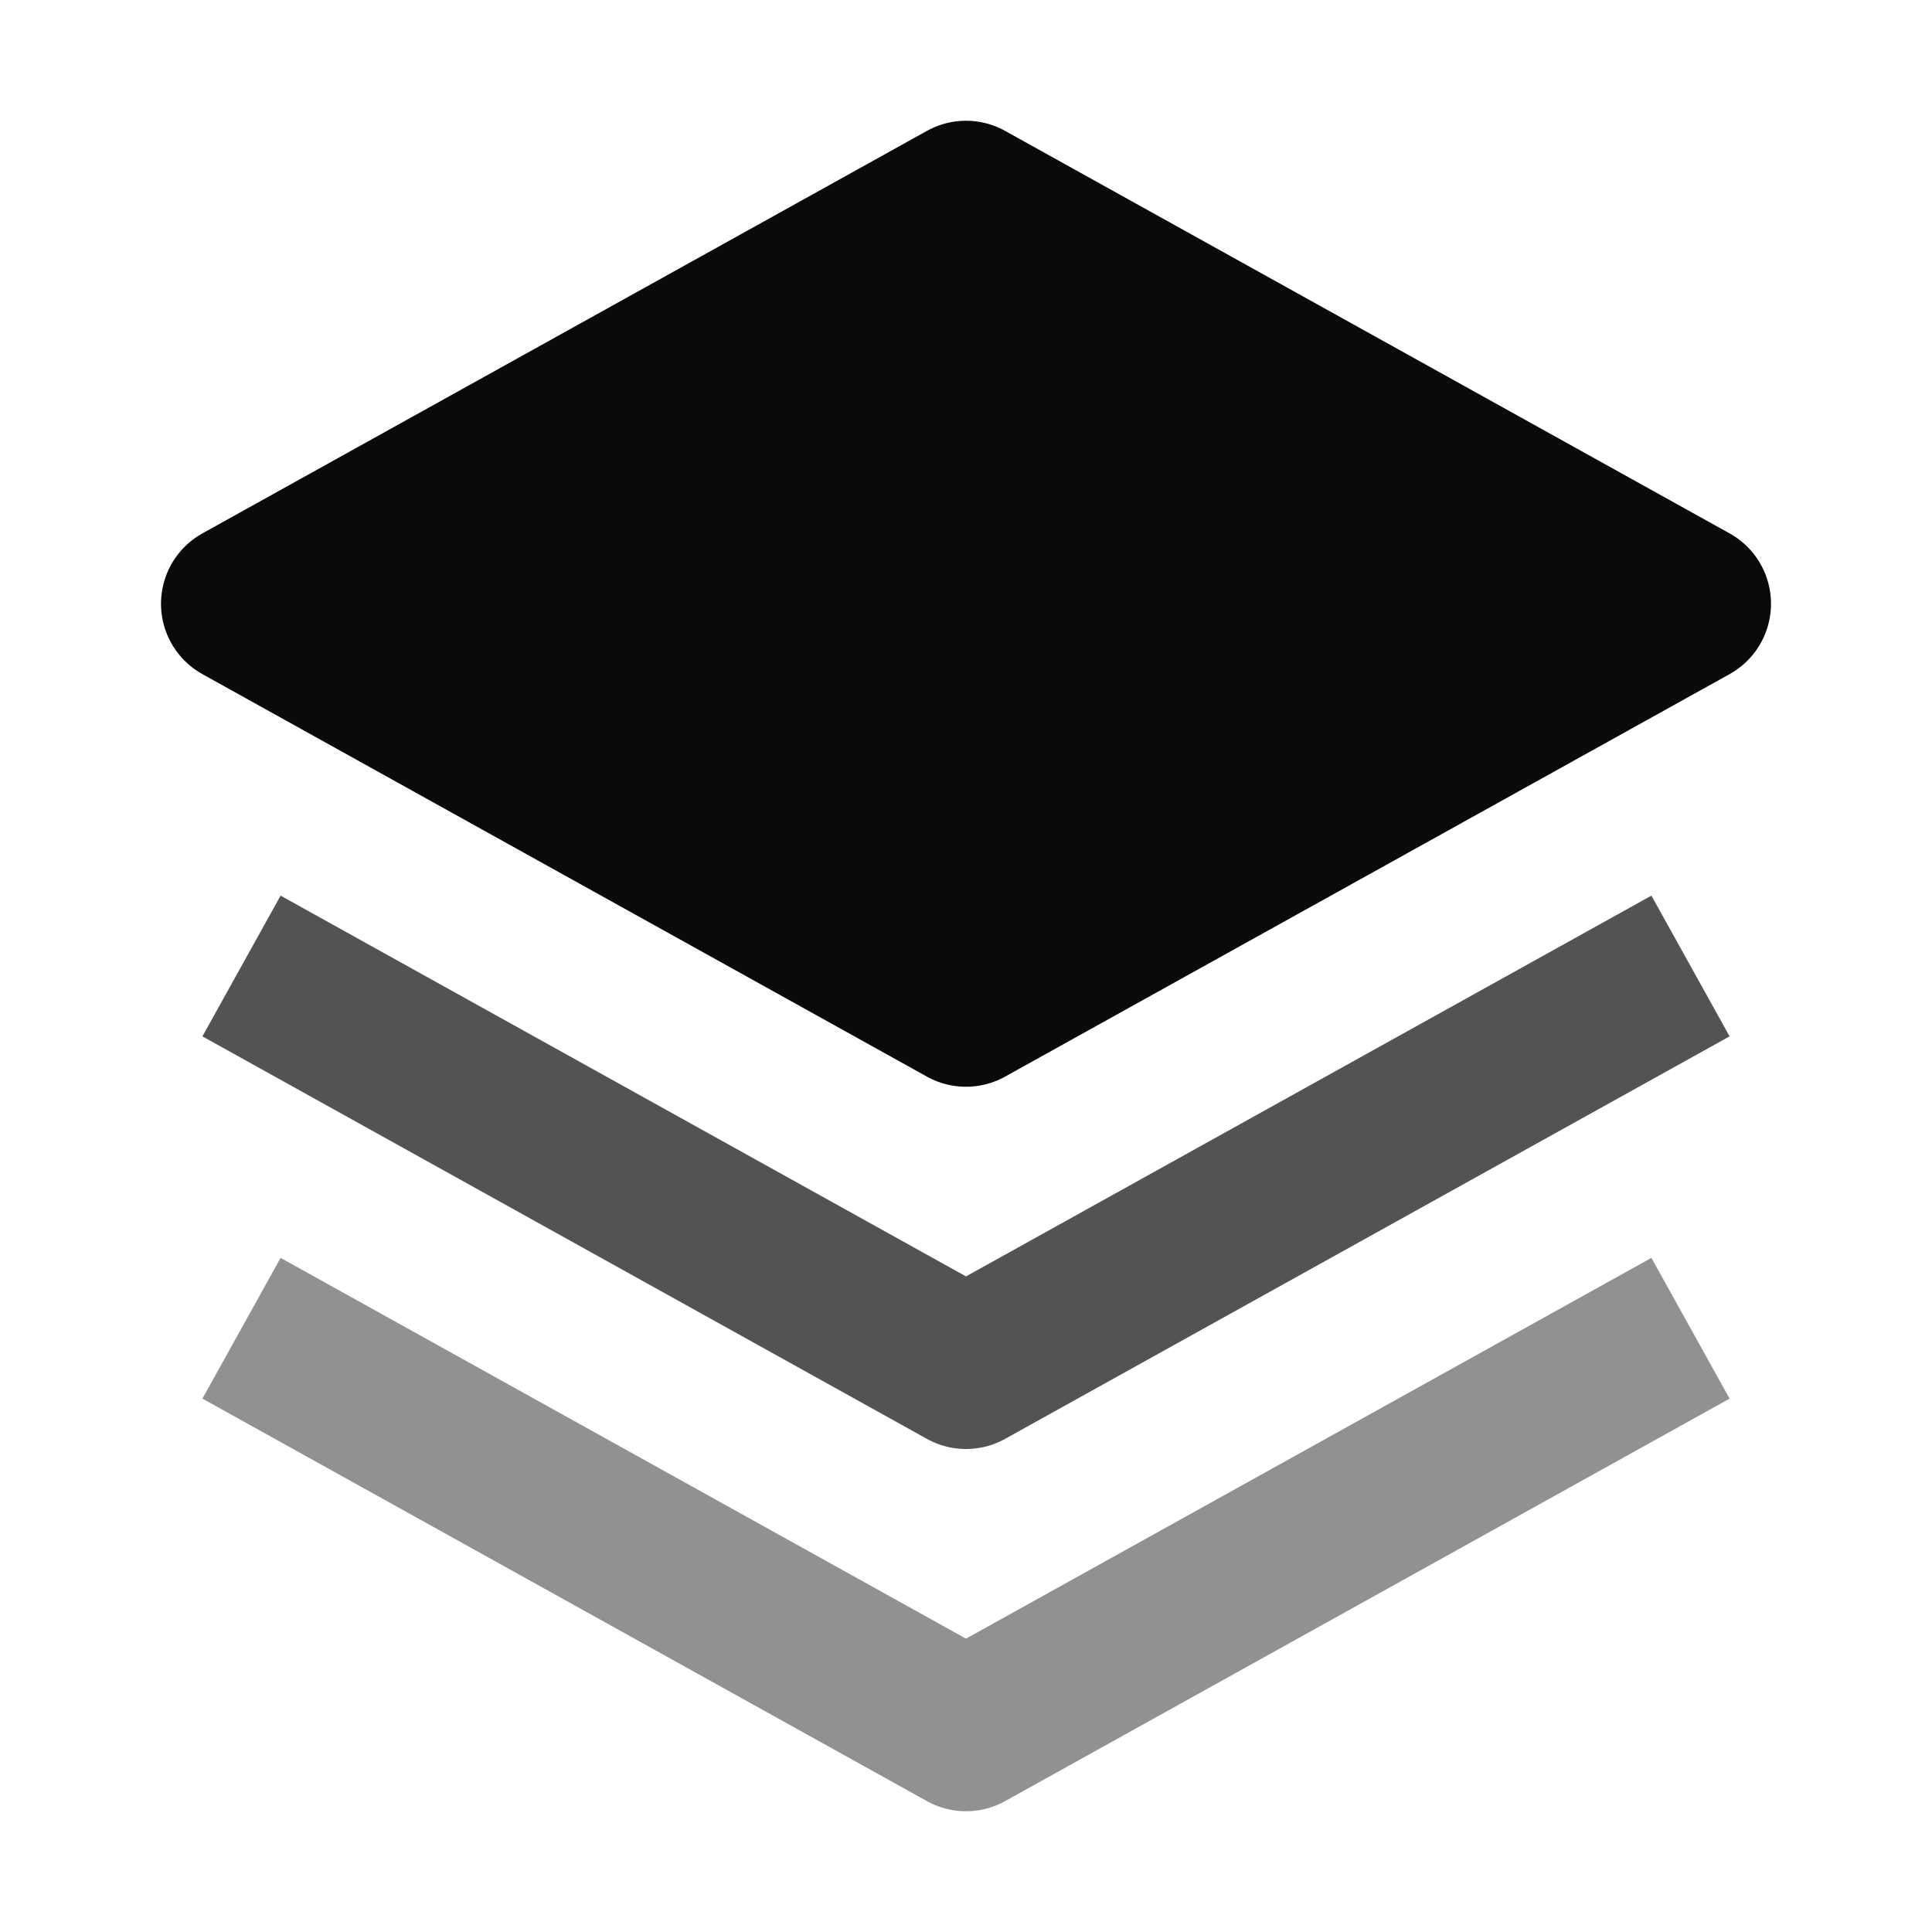
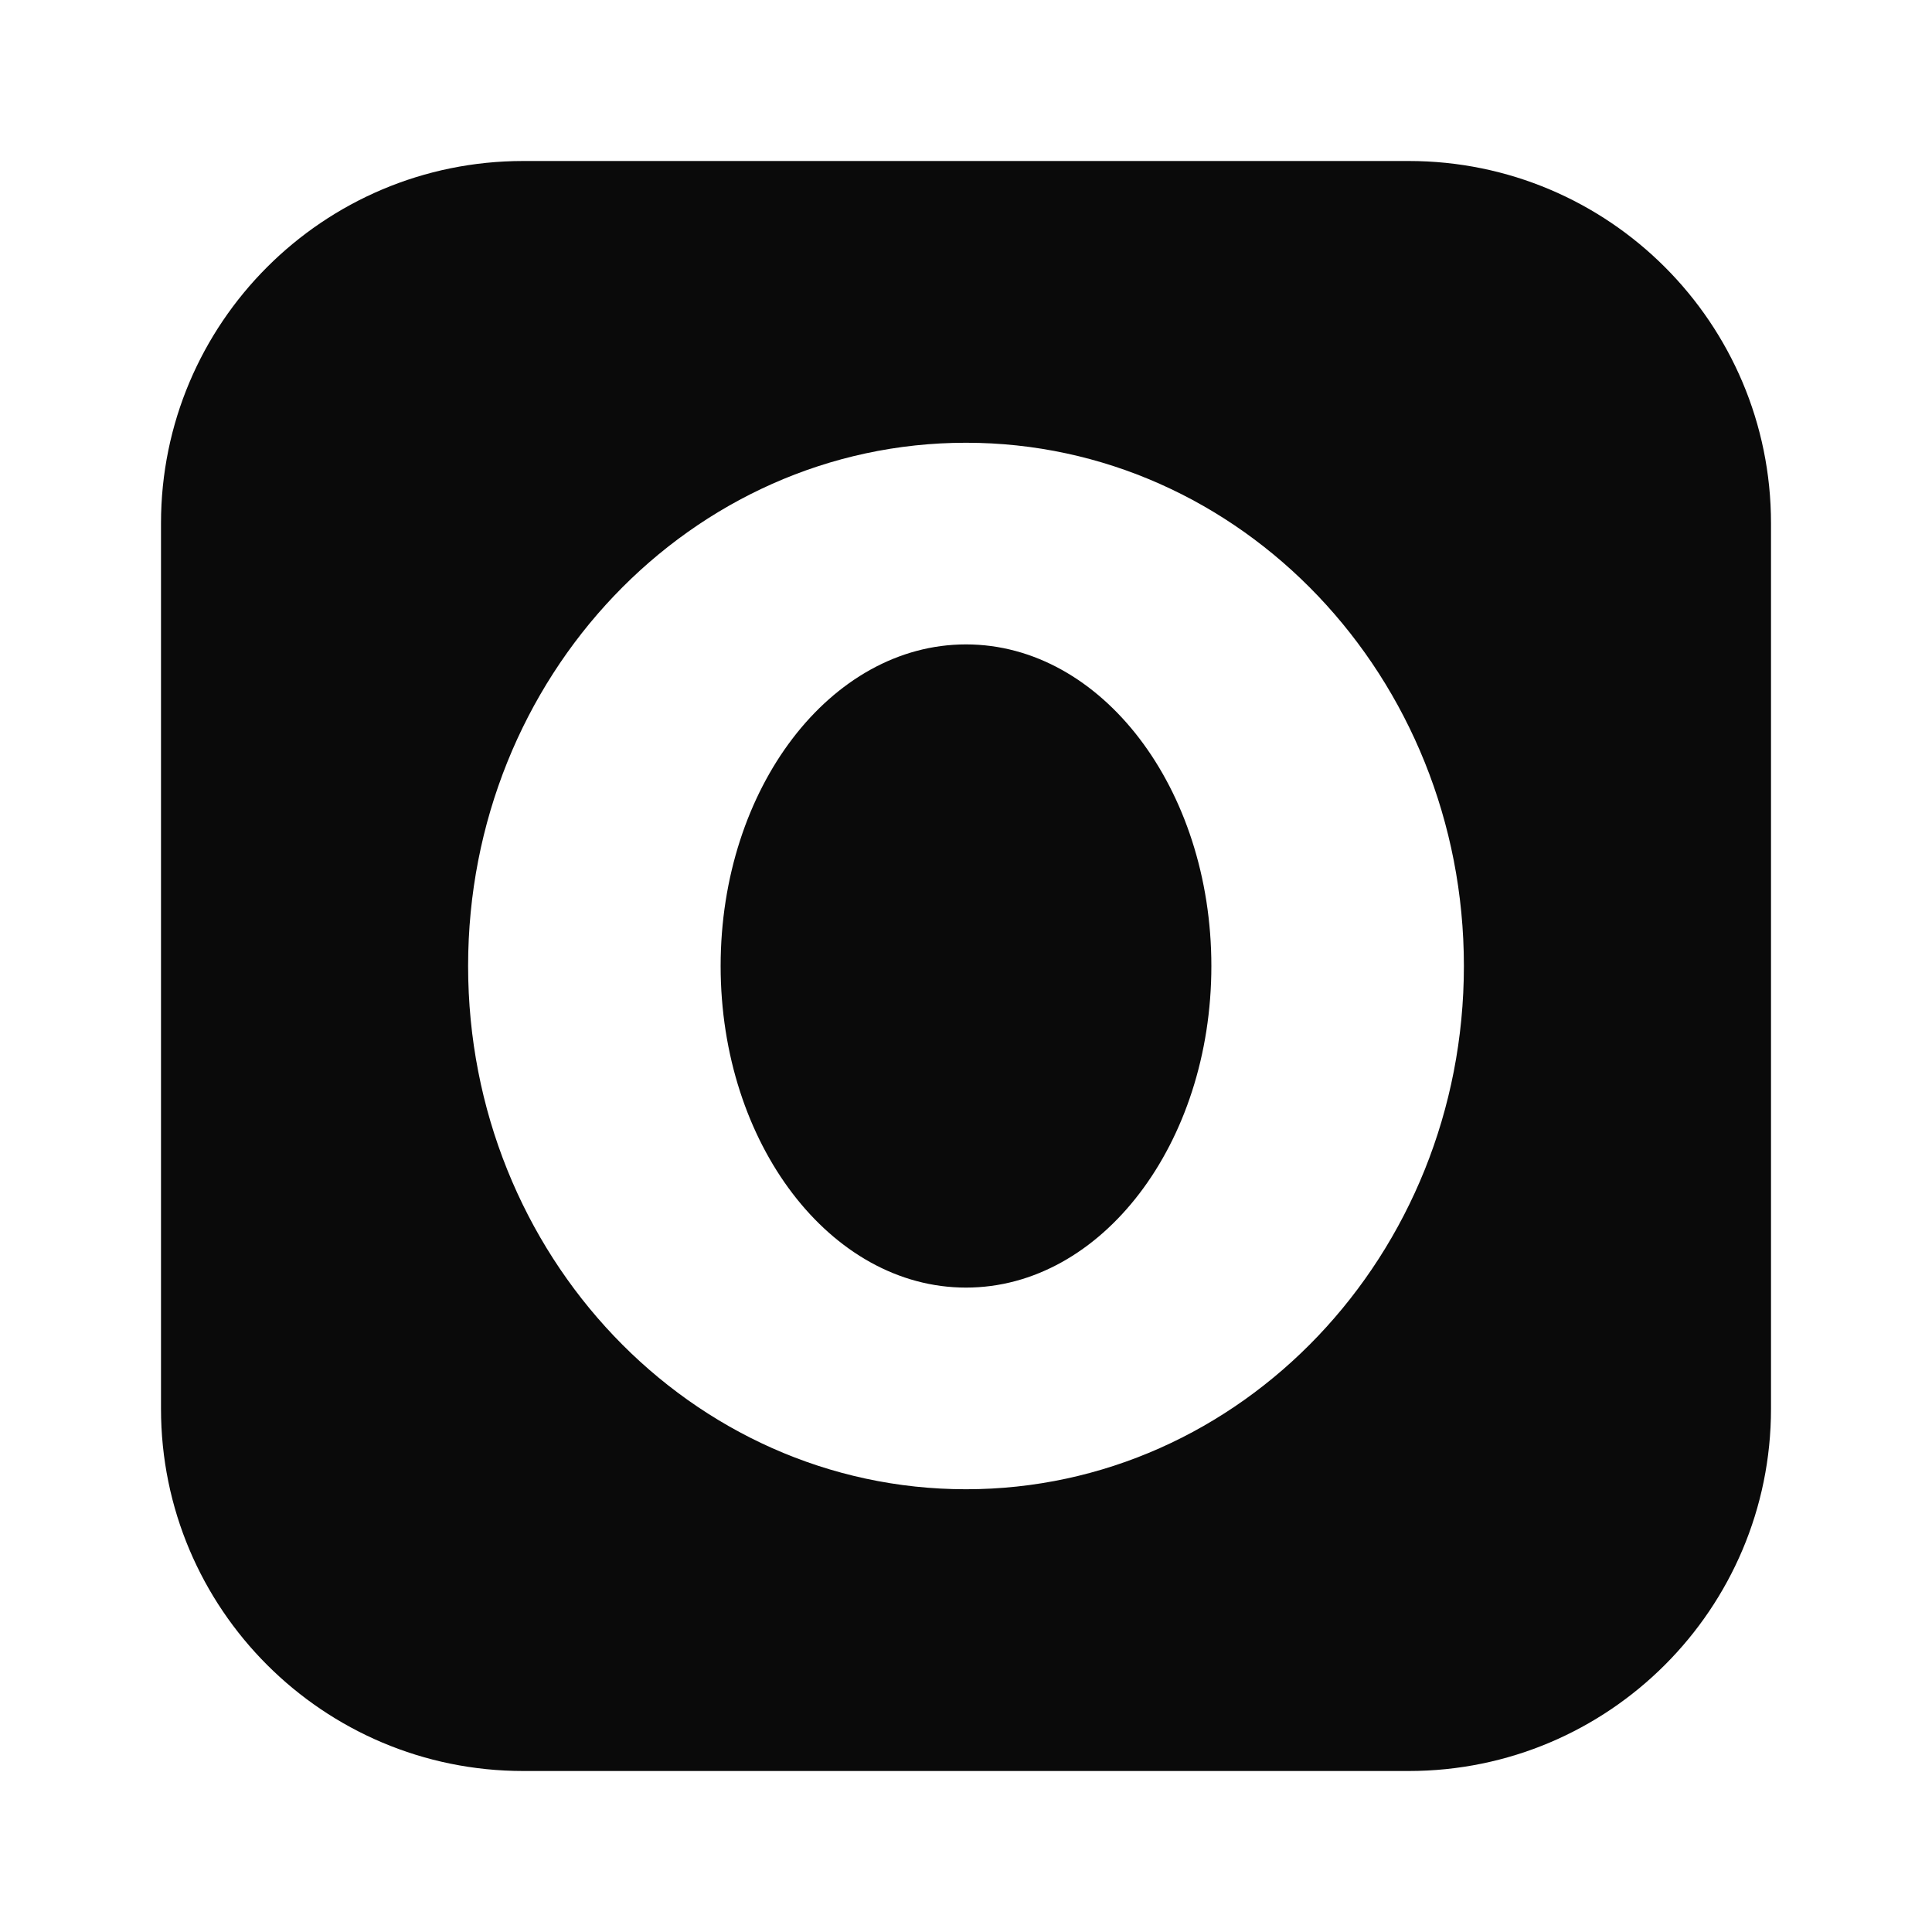
- <svg xmlns="http://www.w3.org/2000/svg" viewBox="0 0 24 24" fill="none" stroke="#0a0a0a" stroke-width="2" stroke-linejoin="round">
-   <path d="M12 2.5 21 7.5 12 12.5 3 7.5Z" fill="#0a0a0a" />
-   <path d="M3 12l9 5 9-5" opacity=".7" />
-   <path d="M3 16.5l9 5 9-5" opacity=".45" />
+ <svg xmlns="http://www.w3.org/2000/svg" viewBox="0 0 24 24">
+   <path fill="#0a0a0a" fill-rule="evenodd" d="M6.5 2H17.5A4.5 4.5 0 0 1 22 6.5V17.5A4.5 4.5 0 0 1 17.5 22H6.5A4.5 4.5 0 0 1 2 17.5V6.5A4.5 4.5 0 0 1 6.5 2ZM12 5.5A6.185 6.5 0 1 0 12 18.5A6.185 6.5 0 1 0 12 5.5ZM12 8.005A3.048 3.995 0 1 0 12 15.995A3.048 3.995 0 1 0 12 8.005Z" />
</svg>
